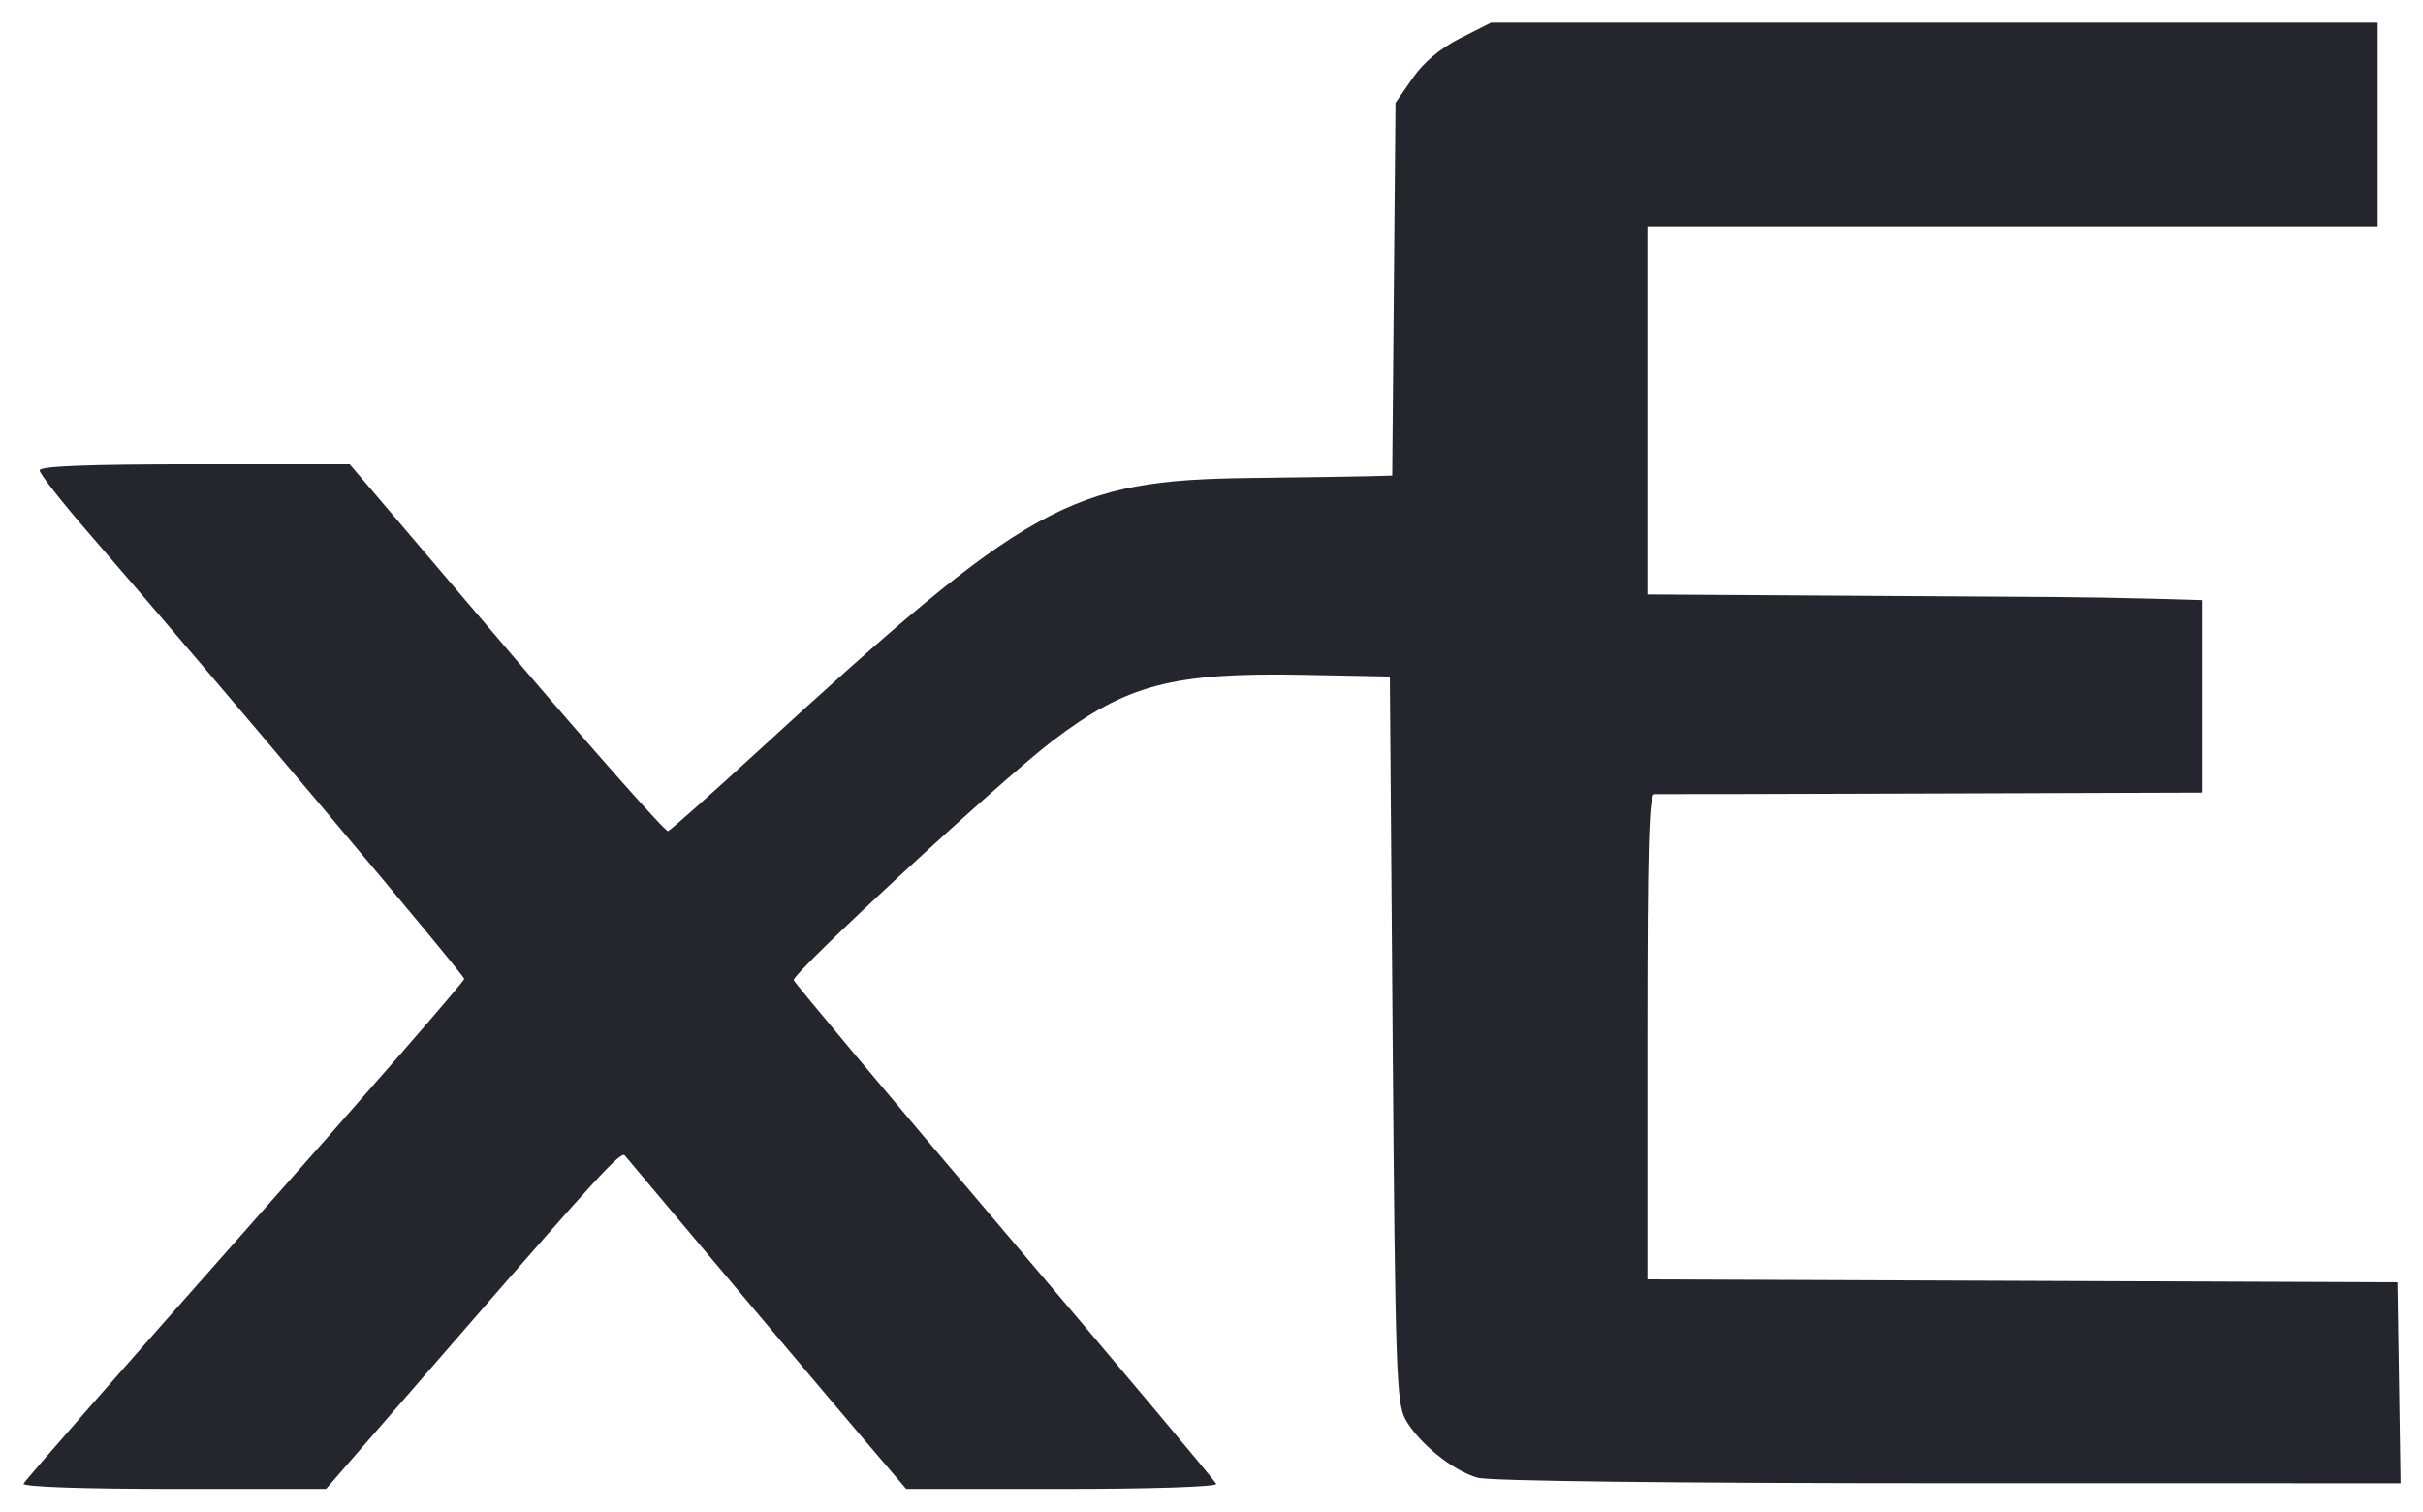
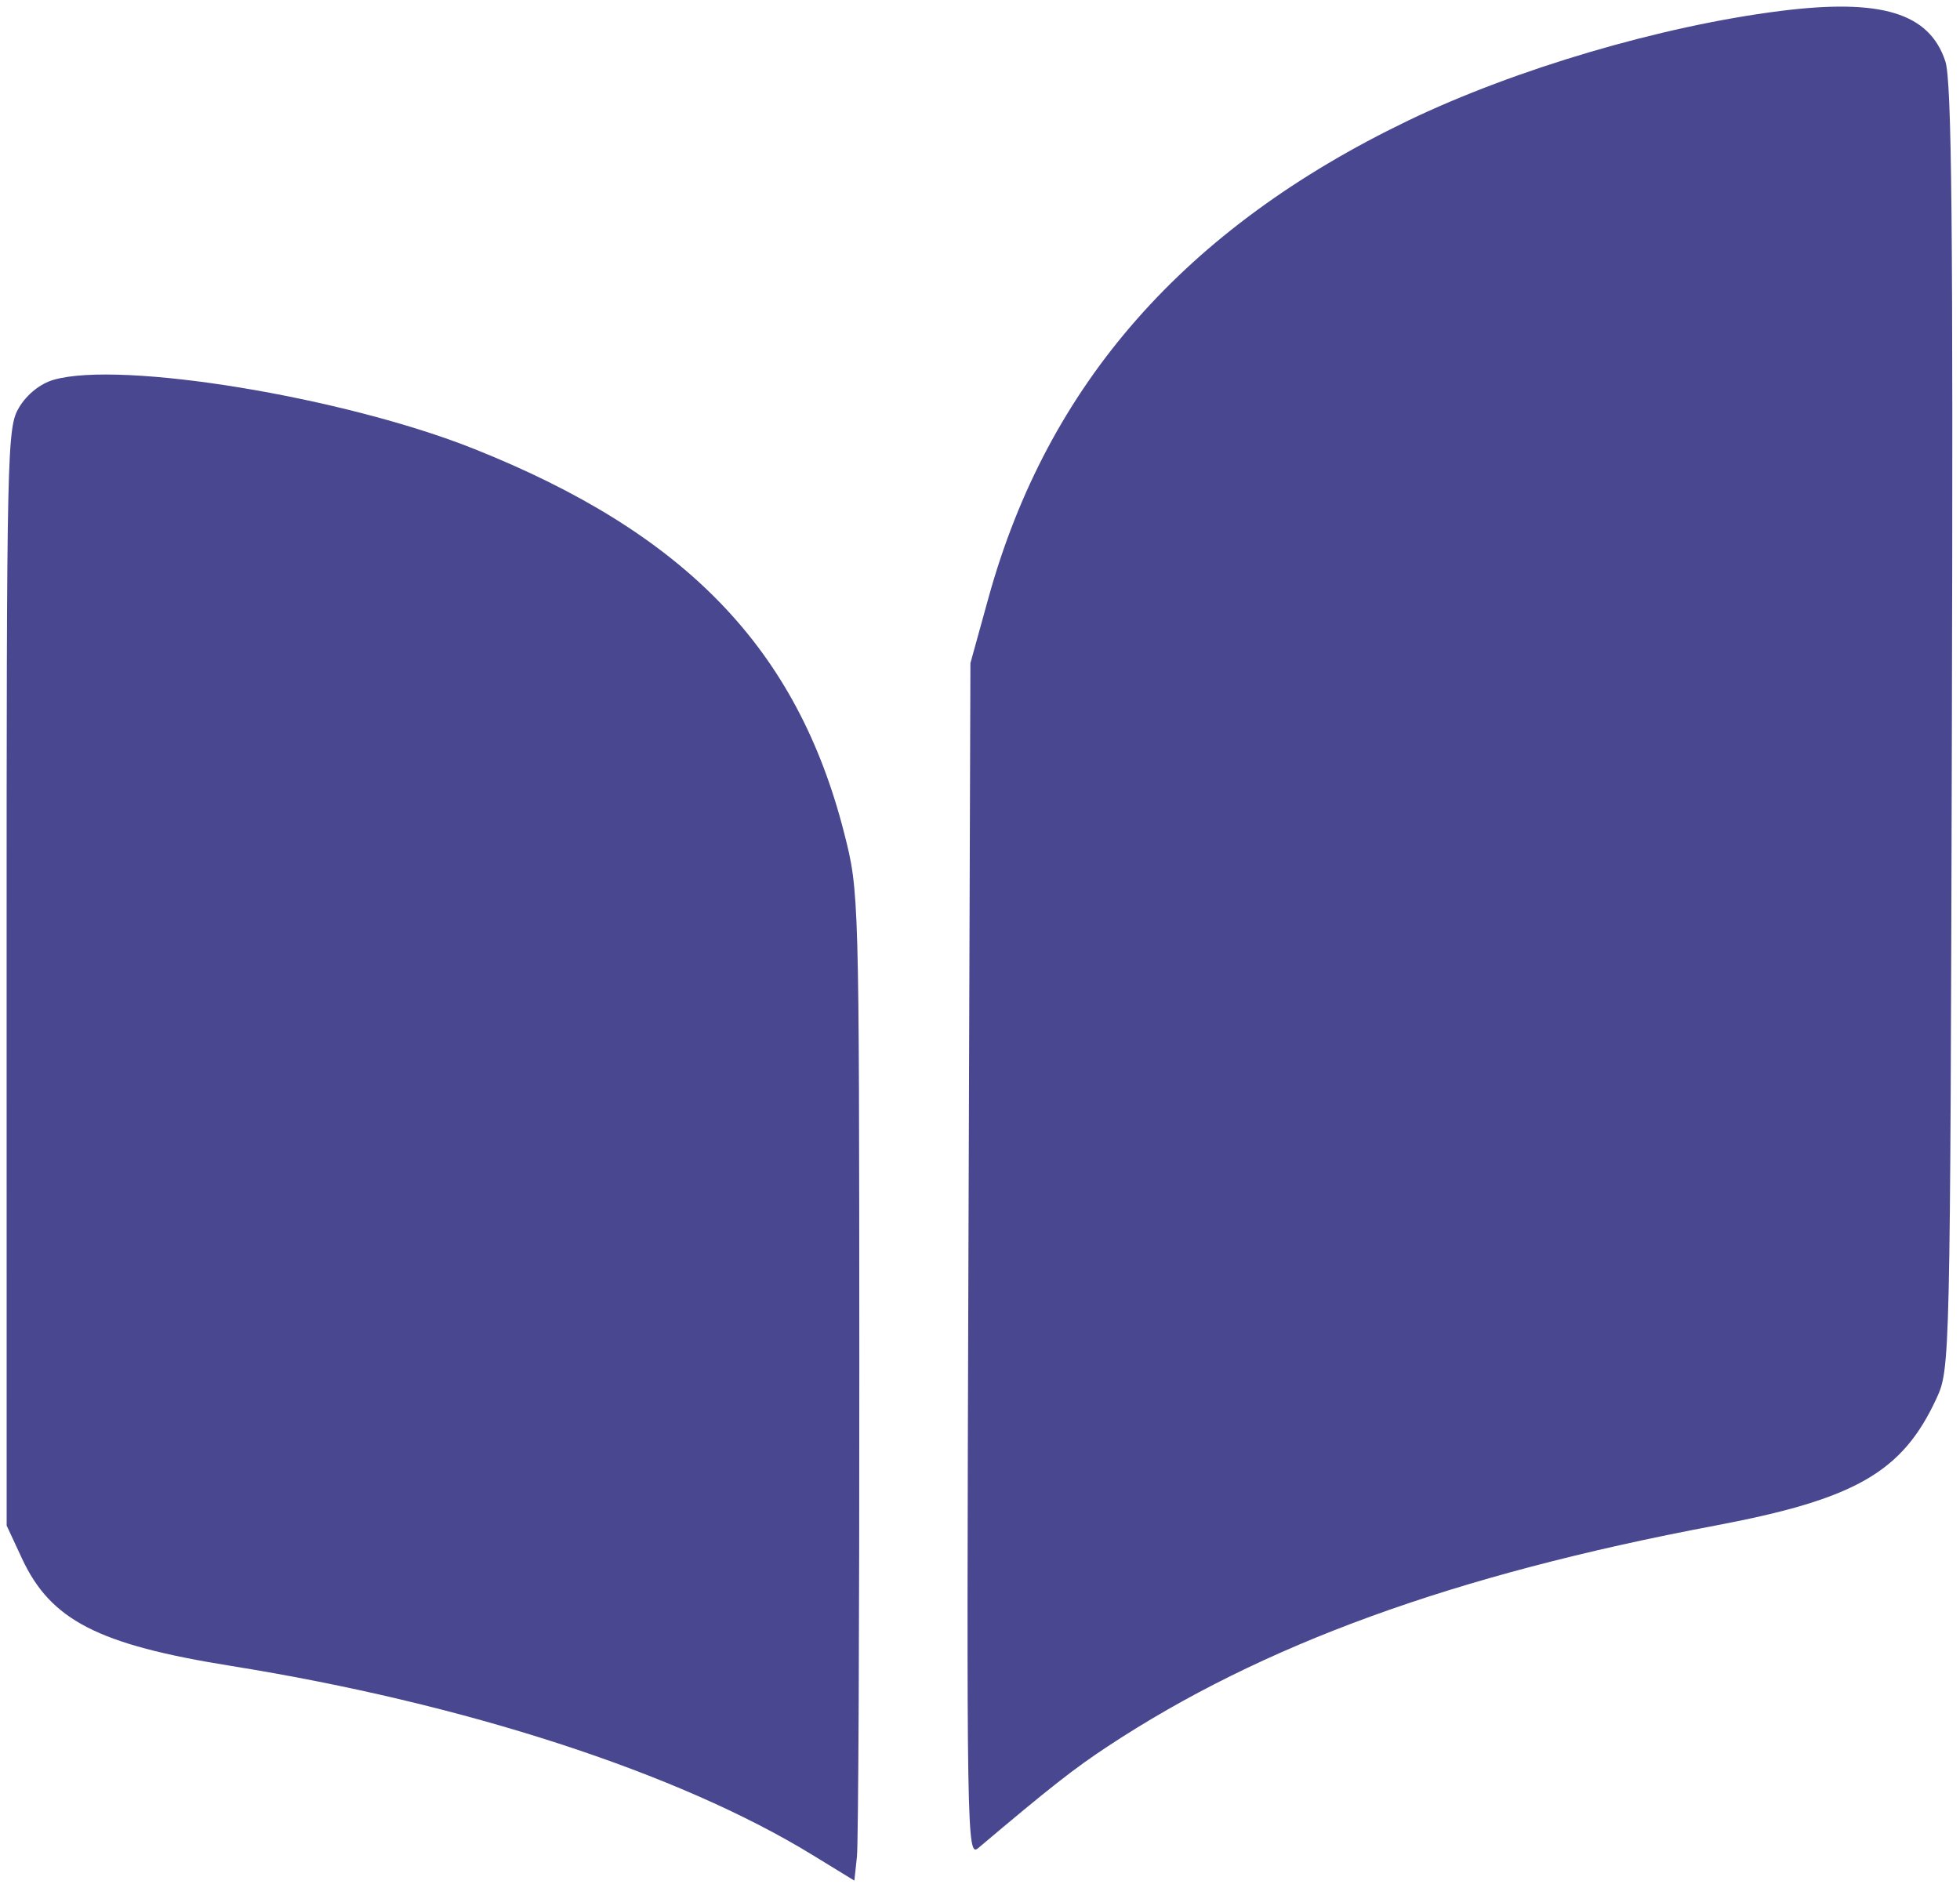
- <svg xmlns="http://www.w3.org/2000/svg" viewBox="0 0 428 267" fill="#25262d">
-   <path d="M 257.936 6.750 C 254.385 8.550, 251.474 10.997, 249.506 13.834 L 246.500 18.169 246.211 51.084 L 245.922 84 241.711 84.114 C 239.395 84.176, 230.075 84.316, 221 84.424 C 188.873 84.808, 181.799 88.733, 133.659 132.887 C 125.496 140.374, 118.449 146.637, 117.998 146.804 C 117.547 146.971, 104.713 132.458, 89.477 114.554 L 61.775 82 34.388 82 C 15.430 82, 7 82.333, 7 83.081 C 7 83.675, 10.972 88.738, 15.827 94.331 C 37.004 118.728, 82 172.158, 82 172.908 C 82 173.361, 64.563 193.398, 43.250 217.437 C 21.938 241.475, 4.350 261.561, 4.167 262.072 C 3.967 262.628, 14.601 263, 30.712 263 L 57.590 263 81.708 235.233 C 105.555 207.780, 109.686 203.289, 110.356 204.089 C 120.824 216.594, 147.143 247.838, 152.610 254.250 L 160.071 263 187.619 263 C 203.550 263, 215.026 262.620, 214.833 262.099 C 214.650 261.603, 197.858 241.603, 177.518 217.653 C 157.178 193.704, 140.390 173.670, 140.211 173.132 C 139.827 171.982, 176.611 137.963, 185.892 130.886 C 199.009 120.882, 207.153 118.750, 230.500 119.207 L 245.500 119.500 246 183.500 C 246.455 241.693, 246.657 247.787, 248.229 250.660 C 250.513 254.834, 256.640 259.802, 261 261.015 C 263.136 261.609, 295.599 261.991, 344.273 261.994 L 424.046 262 423.773 244.250 L 423.500 226.500 357.250 226.243 L 291 225.986 291 183.104 C 291 149.440, 291.269 140.232, 292.250 140.269 C 292.938 140.294, 314.988 140.244, 341.250 140.158 L 389 140 389 123 L 389 106 380.250 105.750 C 375.438 105.612, 367.450 105.476, 362.500 105.446 C 357.550 105.416, 339.438 105.304, 322.250 105.196 L 291 105 291 72.500 L 291 40 355.500 40 L 420 40 420 22 L 420 4 341.679 4 L 263.359 4 257.936 6.750" fill-rule="evenodd" />
+ <svg xmlns="http://www.w3.org/2000/svg" viewBox="0 0 300 290">
+   <path id="mark" d="M 272.500 1.678 C 254.317 3.969, 231.903 10.573, 215.500 18.473 C 181.333 34.928, 160.333 58.815, 151.297 91.500 L 148.533 101.500 148.227 192.941 C 147.933 280.716, 147.992 284.322, 149.710 282.872 C 160.747 273.557, 164.358 270.721, 169.500 267.326 C 193.166 251.703, 222.406 241.070, 262.500 233.506 C 284.003 229.450, 291.174 225.333, 296.394 214.051 C 298.484 209.534, 298.502 208.763, 298.757 111.351 C 298.958 34.653, 298.740 12.368, 297.757 9.387 C 295.315 1.979, 287.951 -0.269, 272.500 1.678 M 8.212 58.129 C 6.197 58.710, 4.166 60.320, 2.966 62.288 C 1.062 65.410, 1.008 67.852, 1.014 149.500 L 1.020 233.500 3.367 238.541 C 7.768 247.993, 15.007 251.712, 35.351 254.976 C 71.165 260.721, 103.784 271.320, 124.302 283.879 L 130.770 287.838 131.164 284.169 C 131.380 282.151, 131.544 248.100, 131.528 208.500 C 131.500 136.875, 131.488 136.453, 129.219 127.540 C 122.031 99.307, 104.967 81.605, 72.472 68.670 C 52.587 60.755, 18.496 55.163, 8.212 58.129" fill="#48478f" fill-rule="evenodd" />
</svg>
